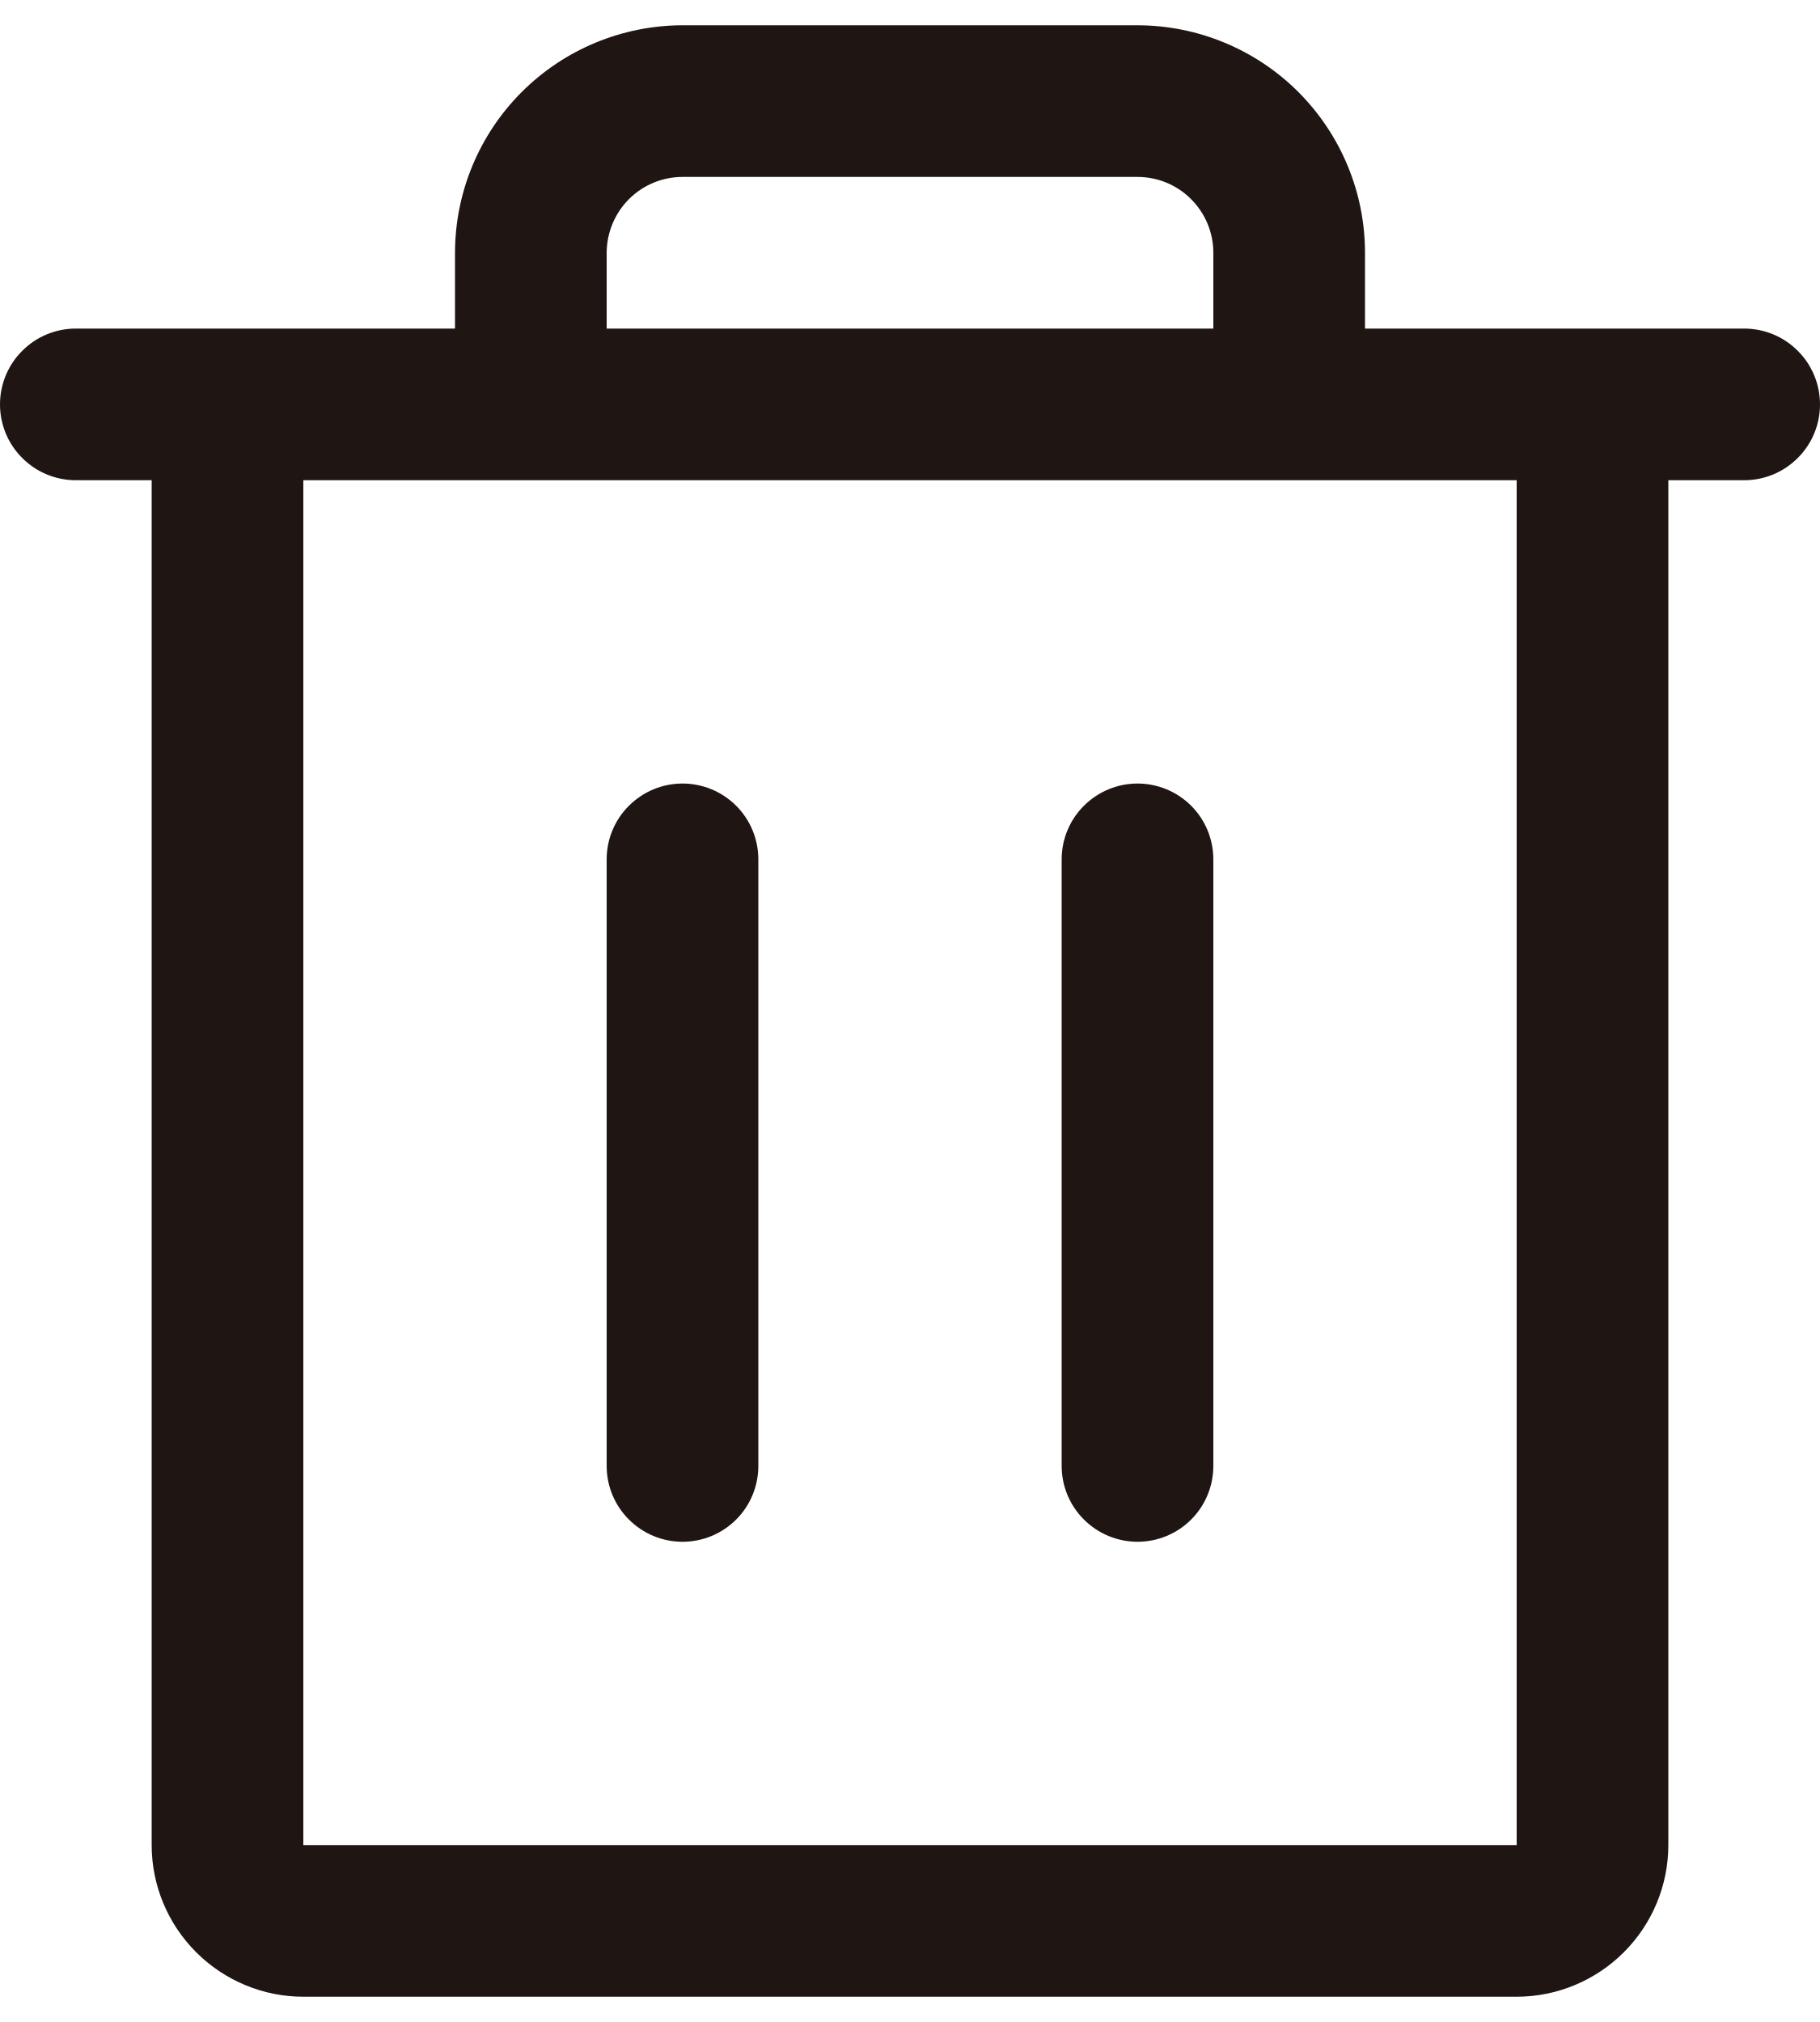
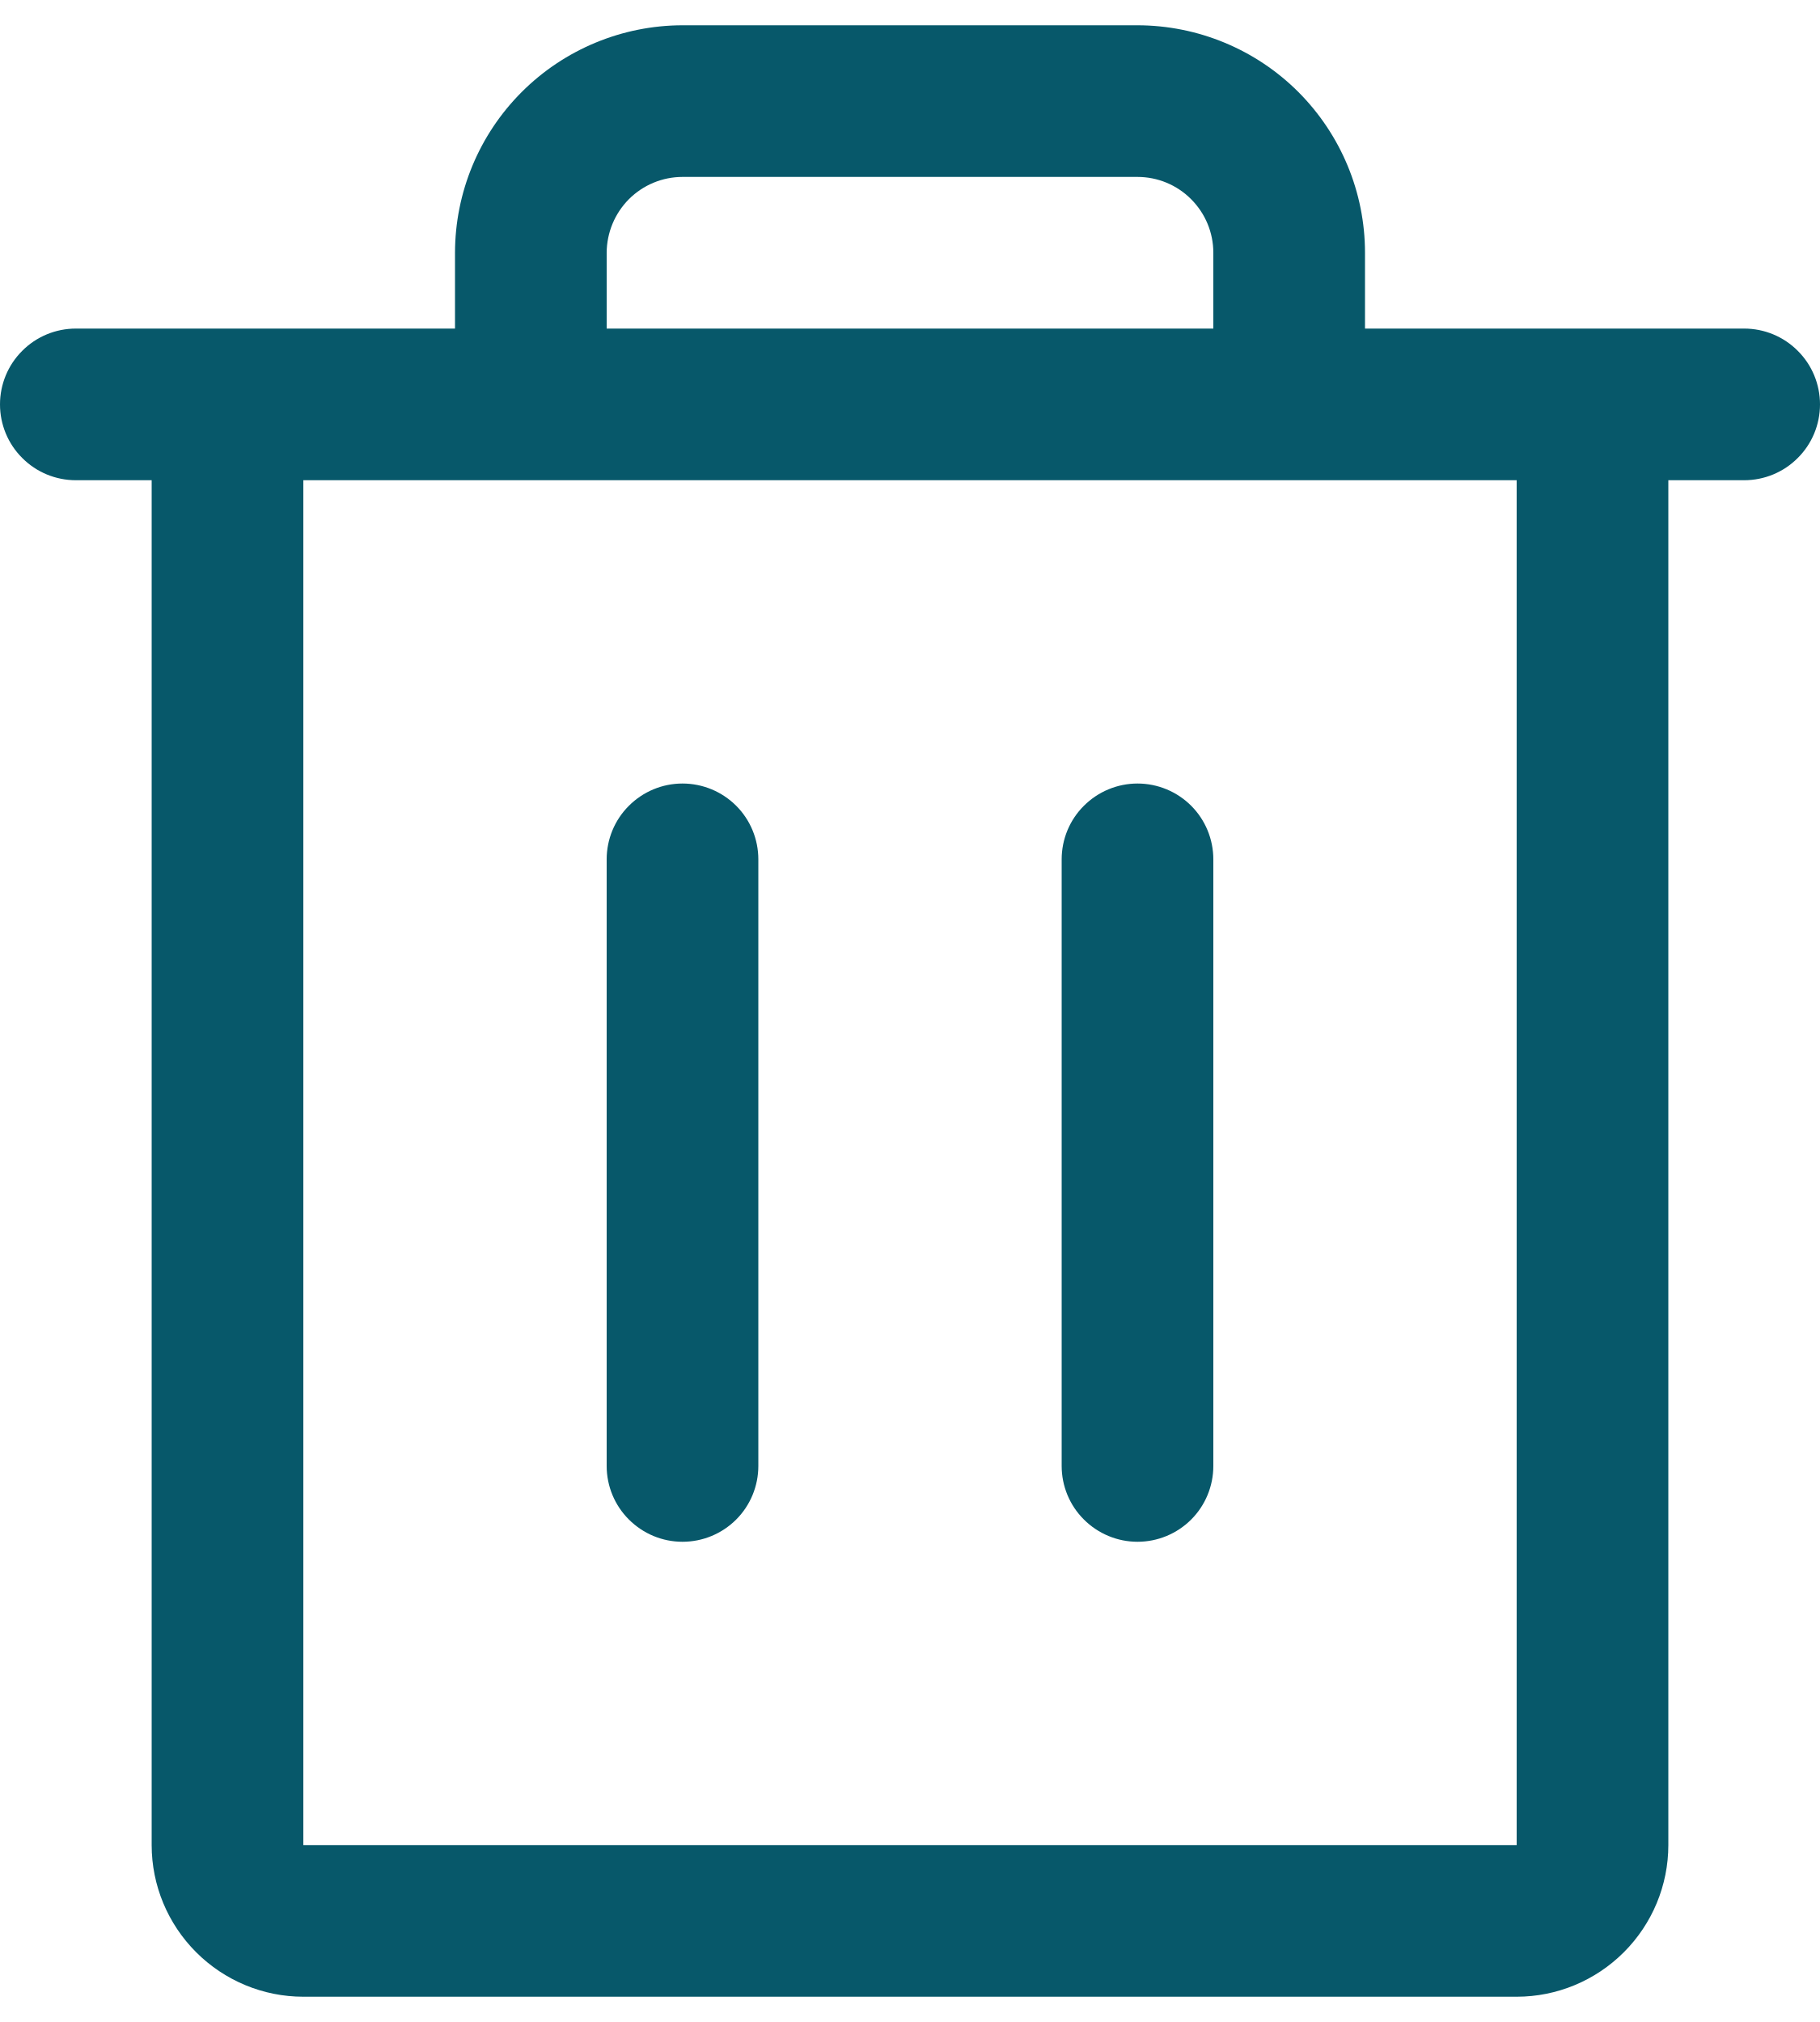
- <svg xmlns="http://www.w3.org/2000/svg" width="18" height="20" viewBox="0 0 18 20" fill="currentColor">
-   <path d="M17.25 3.25H13.5V2.5C13.5 1.903 13.262 1.332 12.841 0.91C12.419 0.488 11.847 0.251 11.25 0.25H6.75C6.154 0.251 5.582 0.488 5.16 0.91C4.738 1.332 4.501 1.903 4.5 2.5V3.25H0.75C0.551 3.25 0.36 3.329 0.22 3.47C0.079 3.61 0 3.801 0 4C0 4.199 0.079 4.39 0.22 4.53C0.36 4.671 0.551 4.75 0.75 4.75H1.5V18.25C1.5 18.648 1.659 19.029 1.94 19.31C2.221 19.591 2.602 19.75 3 19.75H15C15.398 19.75 15.779 19.591 16.06 19.31C16.341 19.029 16.5 18.648 16.5 18.25V4.75H17.25C17.449 4.75 17.64 4.671 17.78 4.53C17.921 4.39 18 4.199 18 4C18 3.801 17.921 3.61 17.78 3.47C17.64 3.329 17.449 3.25 17.25 3.25ZM6 2.5C6.001 2.301 6.08 2.111 6.22 1.97C6.361 1.829 6.552 1.75 6.75 1.75H11.25C11.449 1.75 11.64 1.829 11.78 1.97C11.921 2.111 12 2.301 12 2.5V3.25H6V2.5ZM15 18.25H3V4.75H15V18.25ZM7.5 8.5V14.5C7.5 14.699 7.421 14.89 7.281 15.03C7.14 15.171 6.949 15.25 6.75 15.25C6.551 15.25 6.361 15.171 6.22 15.03C6.079 14.89 6 14.699 6 14.5V8.5C6 8.301 6.079 8.11 6.22 7.97C6.361 7.829 6.551 7.75 6.75 7.75C6.949 7.75 7.14 7.829 7.281 7.97C7.421 8.11 7.5 8.301 7.5 8.5ZM12 8.5V14.5C12 14.699 11.921 14.89 11.781 15.03C11.64 15.171 11.449 15.25 11.25 15.25C11.052 15.25 10.861 15.171 10.72 15.03C10.579 14.89 10.5 14.699 10.5 14.5V8.5C10.5 8.301 10.579 8.11 10.72 7.97C10.861 7.829 11.052 7.75 11.25 7.75C11.449 7.75 11.64 7.829 11.781 7.97C11.921 8.11 12 8.301 12 8.5Z" fill="#1F1614" />
+ <svg xmlns="http://www.w3.org/2000/svg" width="18" height="20" viewBox="0 0 18 20" fill="none">
+   <path d="M17.25 3.25H13.5V2.5C13.5 1.903 13.262 1.332 12.841 0.91C12.419 0.488 11.847 0.251 11.25 0.25H6.75C6.154 0.251 5.582 0.488 5.16 0.91C4.738 1.332 4.501 1.903 4.5 2.5V3.25H0.75C0.551 3.25 0.36 3.329 0.22 3.47C0.079 3.61 0 3.801 0 4C0 4.199 0.079 4.39 0.22 4.53C0.36 4.671 0.551 4.75 0.75 4.75H1.5V18.25C1.5 18.648 1.659 19.029 1.94 19.31C2.221 19.591 2.602 19.75 3 19.75H15C15.398 19.75 15.779 19.591 16.06 19.31C16.341 19.029 16.5 18.648 16.5 18.25V4.75H17.25C17.449 4.75 17.64 4.671 17.78 4.53C17.921 4.39 18 4.199 18 4C18 3.801 17.921 3.61 17.78 3.47C17.64 3.329 17.449 3.25 17.25 3.25ZM6 2.5C6.001 2.301 6.08 2.111 6.22 1.97C6.361 1.829 6.552 1.75 6.75 1.75H11.25C11.449 1.75 11.64 1.829 11.78 1.97C11.921 2.111 12 2.301 12 2.5V3.25H6V2.5ZM15 18.25H3V4.75H15V18.25ZM7.5 8.5V14.5C7.5 14.699 7.421 14.89 7.281 15.03C7.14 15.171 6.949 15.25 6.75 15.25C6.551 15.25 6.361 15.171 6.22 15.03C6.079 14.89 6 14.699 6 14.5V8.5C6 8.301 6.079 8.11 6.22 7.97C6.361 7.829 6.551 7.75 6.75 7.75C6.949 7.75 7.14 7.829 7.281 7.97C7.421 8.11 7.5 8.301 7.5 8.5ZM12 8.5V14.5C12 14.699 11.921 14.89 11.781 15.03C11.64 15.171 11.449 15.25 11.25 15.25C11.052 15.25 10.861 15.171 10.72 15.03C10.579 14.89 10.5 14.699 10.5 14.5V8.5C10.5 8.301 10.579 8.11 10.72 7.97C10.861 7.829 11.052 7.75 11.25 7.75C11.449 7.75 11.64 7.829 11.781 7.97C11.921 8.11 12 8.301 12 8.5Z" fill="#07586A" />
</svg>
